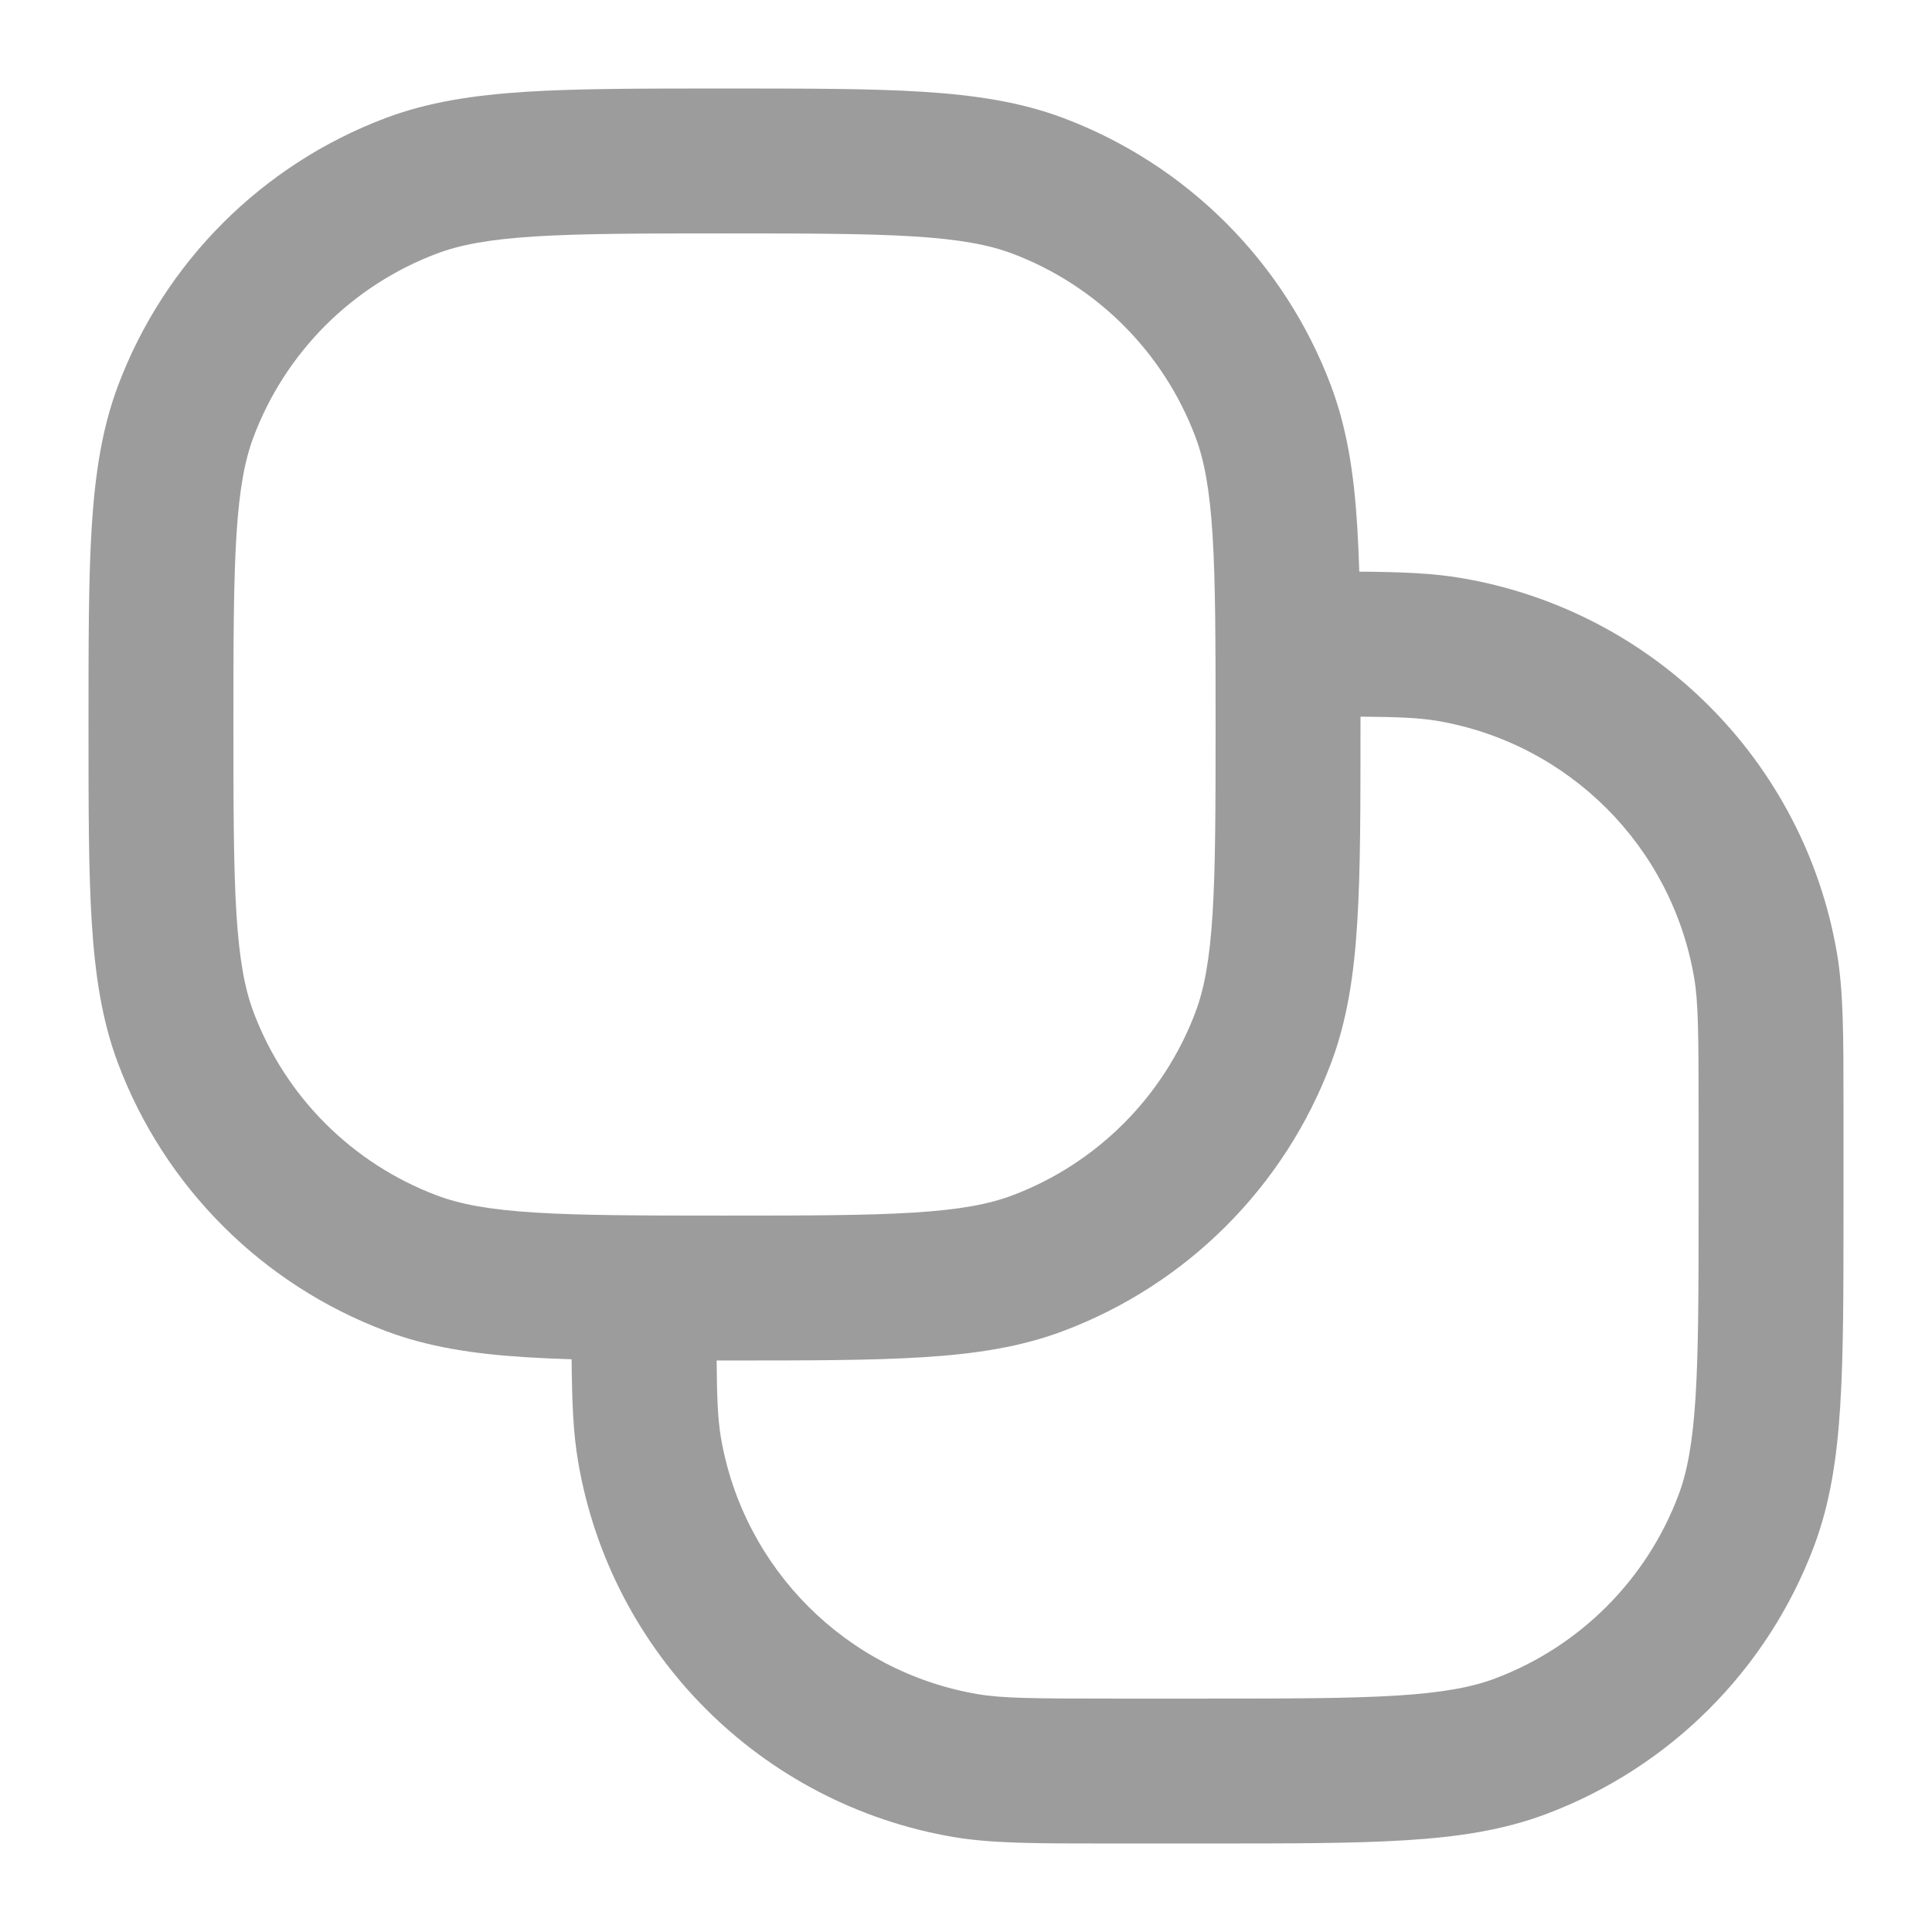
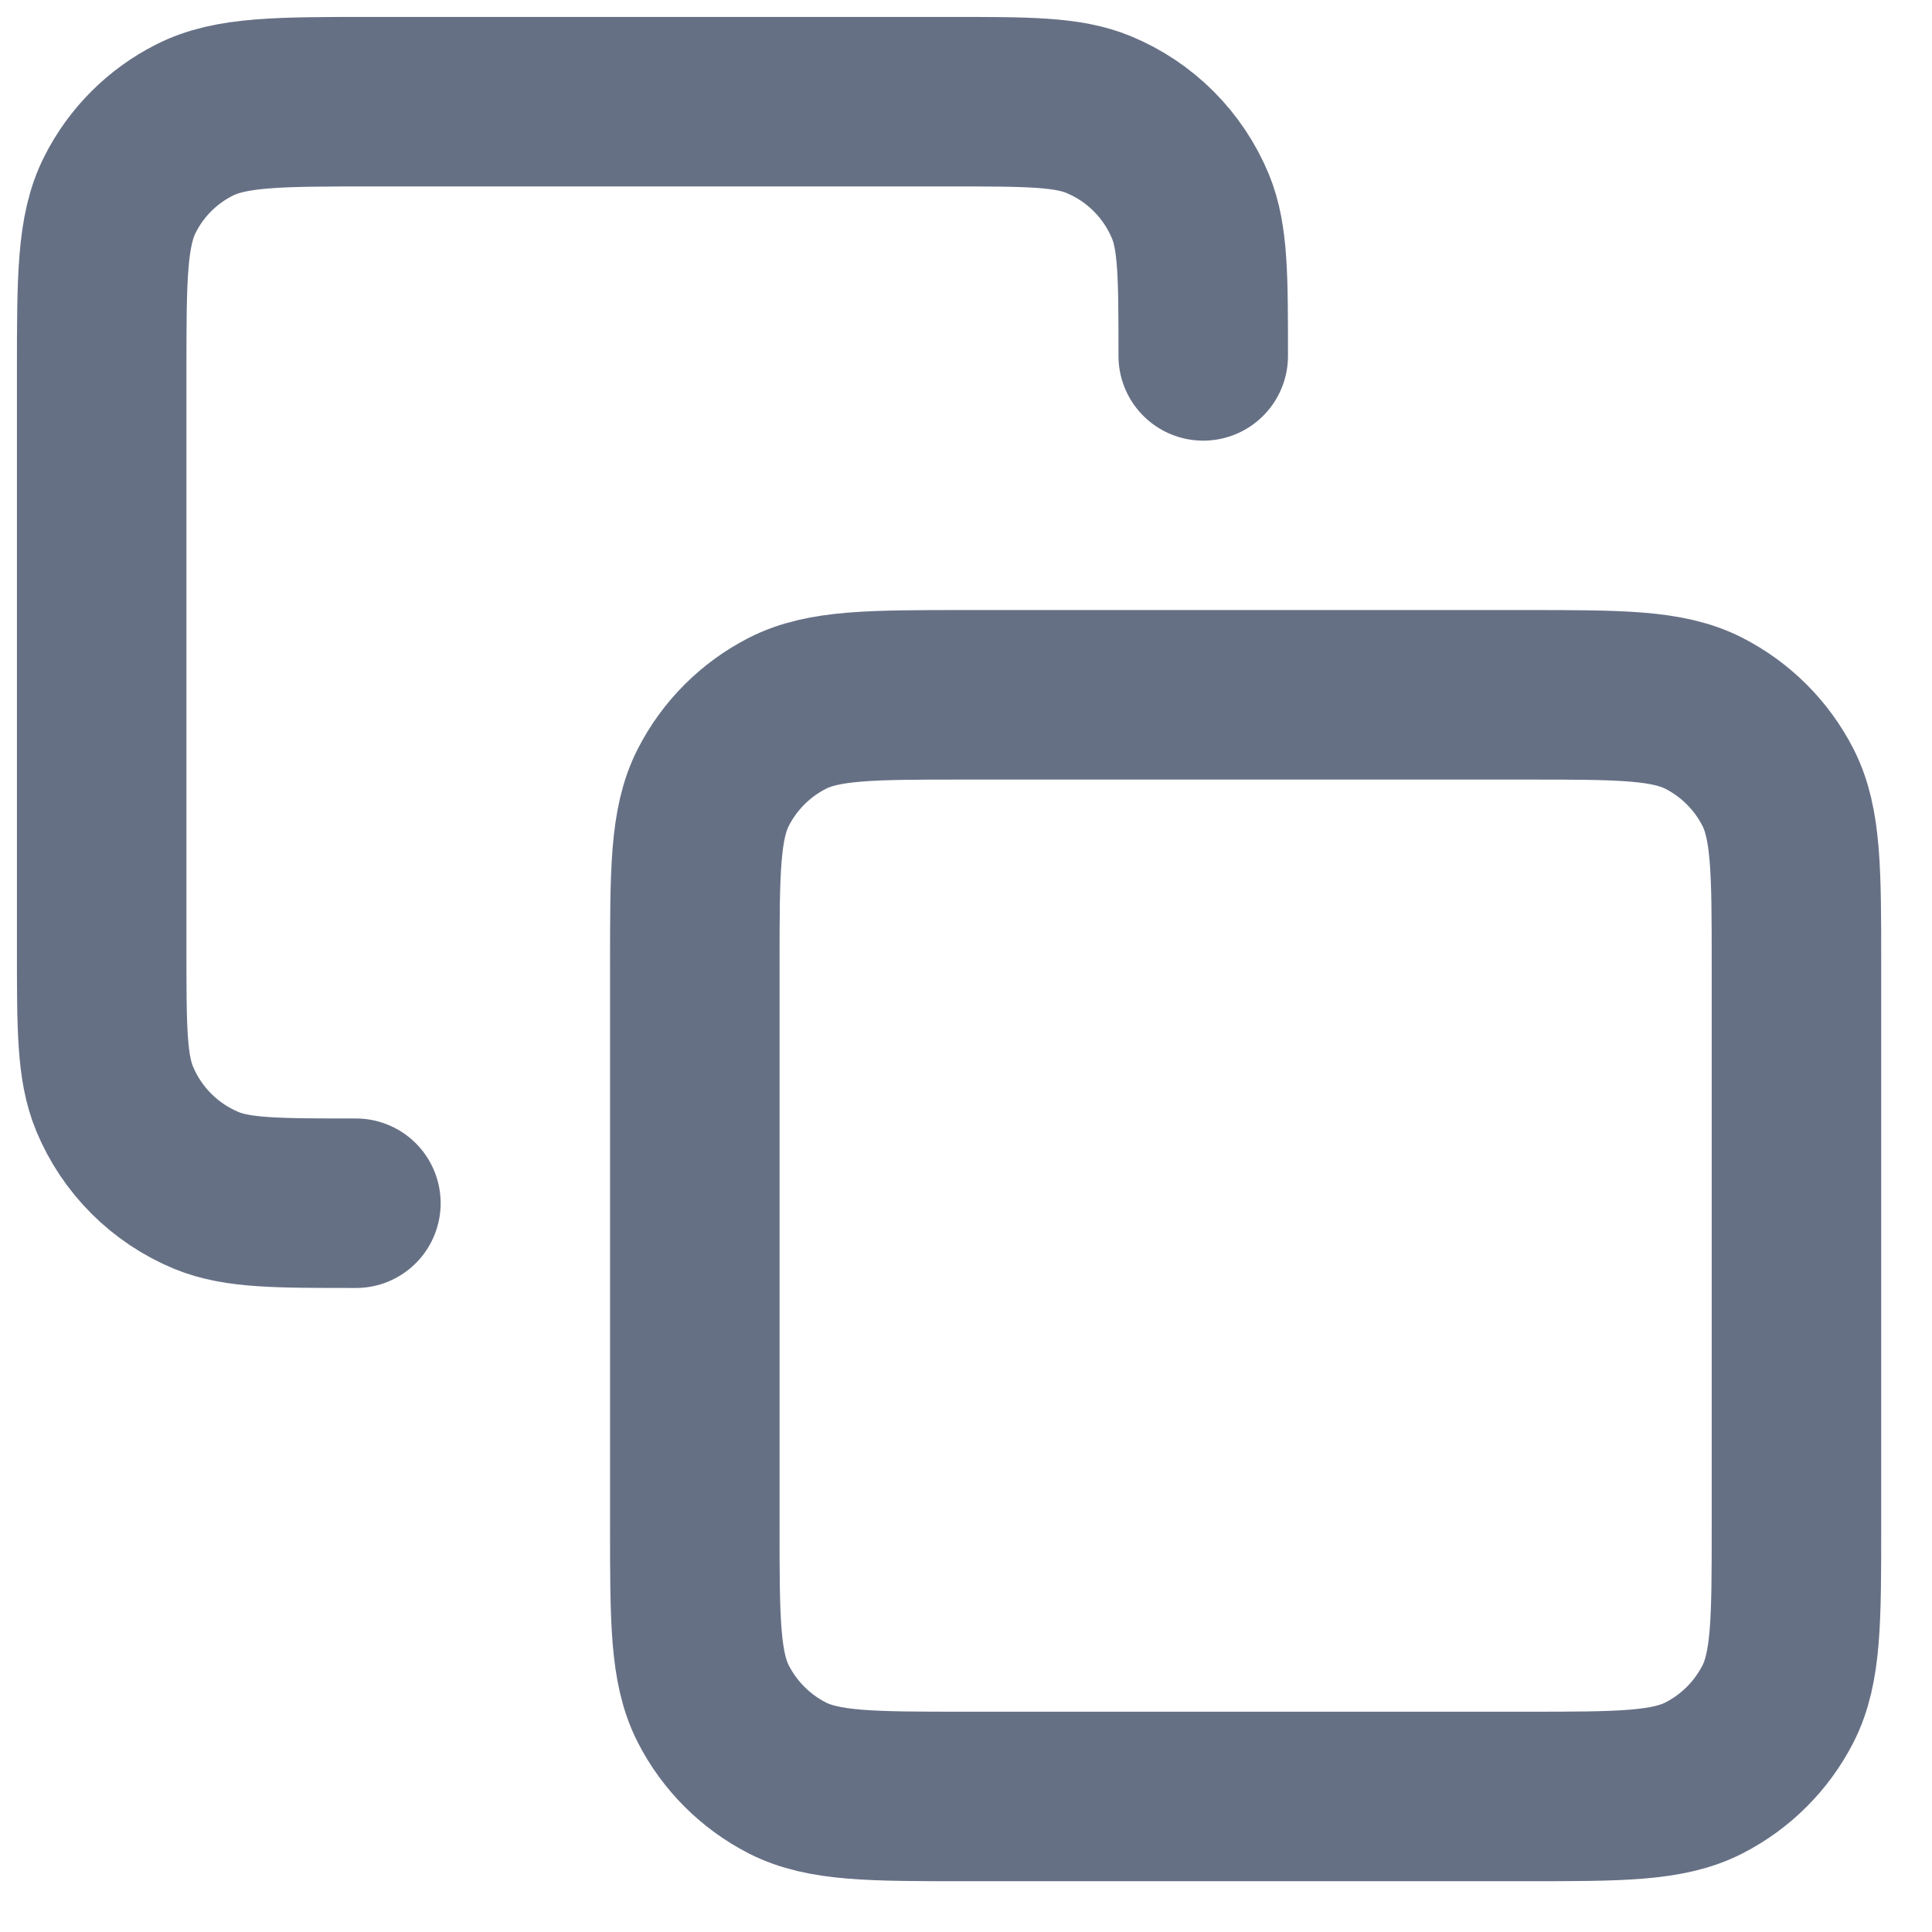
- <svg xmlns="http://www.w3.org/2000/svg" width="16" height="16" viewBox="0 0 16 16" fill="none">
-   <path fill-rule="evenodd" clip-rule="evenodd" d="M6 0.733H5.98H5.98C5.314 0.733 4.786 0.733 4.358 0.76C3.92 0.788 3.546 0.845 3.195 0.977C2.171 1.362 1.362 2.171 0.977 3.195C0.845 3.547 0.788 3.92 0.76 4.358C0.733 4.786 0.733 5.314 0.733 5.98V5.98V6V6.02V6.02C0.733 6.686 0.733 7.214 0.76 7.642C0.788 8.08 0.845 8.454 0.977 8.805C1.362 9.829 2.171 10.638 3.195 11.023C3.546 11.155 3.92 11.213 4.358 11.24C4.475 11.247 4.601 11.253 4.734 11.257C4.737 11.61 4.747 11.871 4.788 12.106C5.059 13.696 6.304 14.941 7.894 15.213C8.212 15.267 8.579 15.267 9.157 15.267H9.157L9.222 15.267H10H10.02H10.02C10.686 15.267 11.214 15.267 11.642 15.24C12.08 15.213 12.454 15.155 12.805 15.023C13.829 14.638 14.638 13.829 15.023 12.805C15.155 12.454 15.213 12.08 15.24 11.642C15.267 11.214 15.267 10.686 15.267 10.02V10.02V10V9.222L15.267 9.157C15.267 8.579 15.267 8.212 15.213 7.894C14.941 6.304 13.696 5.059 12.106 4.788C11.871 4.747 11.61 4.737 11.257 4.734C11.253 4.601 11.247 4.476 11.24 4.358C11.213 3.92 11.155 3.547 11.023 3.195C10.638 2.171 9.829 1.362 8.805 0.977C8.454 0.845 8.08 0.788 7.642 0.76C7.214 0.733 6.686 0.733 6.02 0.733H6.02H6ZM11.267 5.935C11.267 5.95 11.267 5.965 11.267 5.98V6V6.02C11.267 6.686 11.267 7.214 11.24 7.642C11.213 8.08 11.155 8.454 11.023 8.805C10.638 9.829 9.829 10.638 8.805 11.023C8.454 11.155 8.08 11.213 7.642 11.24C7.214 11.267 6.686 11.267 6.02 11.267H6H5.98C5.965 11.267 5.95 11.267 5.935 11.267C5.937 11.589 5.946 11.76 5.97 11.904C6.156 12.992 7.008 13.844 8.096 14.03C8.3 14.065 8.558 14.067 9.222 14.067H10C10.691 14.067 11.181 14.066 11.567 14.042C11.949 14.018 12.189 13.973 12.383 13.9C13.083 13.636 13.636 13.083 13.9 12.383C13.973 12.189 14.018 11.949 14.042 11.567C14.066 11.181 14.067 10.691 14.067 10V9.222C14.067 8.558 14.065 8.3 14.03 8.096C13.844 7.008 12.992 6.156 11.904 5.97C11.76 5.946 11.589 5.937 11.267 5.935ZM3.618 2.1C3.811 2.027 4.051 1.982 4.433 1.958C4.819 1.934 5.31 1.933 6 1.933C6.691 1.933 7.181 1.934 7.567 1.958C7.949 1.982 8.189 2.027 8.383 2.1C9.083 2.364 9.636 2.917 9.9 3.618C9.973 3.811 10.018 4.051 10.042 4.433C10.066 4.819 10.067 5.31 10.067 6C10.067 6.691 10.066 7.181 10.042 7.567C10.018 7.949 9.973 8.189 9.9 8.383C9.636 9.083 9.083 9.636 8.383 9.9C8.189 9.973 7.949 10.018 7.567 10.042C7.181 10.066 6.691 10.067 6 10.067C5.31 10.067 4.819 10.066 4.433 10.042C4.051 10.018 3.811 9.973 3.618 9.9C2.917 9.636 2.364 9.083 2.1 8.383C2.027 8.189 1.982 7.949 1.958 7.567C1.934 7.181 1.933 6.691 1.933 6C1.933 5.31 1.934 4.819 1.958 4.433C1.982 4.051 2.027 3.811 2.1 3.618C2.364 2.917 2.917 2.364 3.618 2.1Z" fill="#9C9C9C" />
+ <svg xmlns="http://www.w3.org/2000/svg" width="19" height="19" viewBox="0 0 19 19" fill="none">
+   <path d="M3.5 11.833C2.723 11.833 2.335 11.833 2.029 11.707C1.62 11.537 1.296 11.213 1.127 10.805C1 10.498 1 10.11 1 9.333V3.667C1 2.733 1 2.267 1.182 1.91C1.341 1.596 1.596 1.341 1.91 1.182C2.267 1 2.733 1 3.667 1H9.333C10.11 1 10.498 1 10.805 1.127C11.213 1.296 11.537 1.62 11.707 2.029C11.833 2.335 11.833 2.723 11.833 3.5M9.5 17.667H15C15.933 17.667 16.4 17.667 16.757 17.485C17.07 17.325 17.325 17.07 17.485 16.757C17.667 16.4 17.667 15.933 17.667 15V9.5C17.667 8.567 17.667 8.1 17.485 7.743C17.325 7.43 17.07 7.175 16.757 7.015C16.4 6.833 15.933 6.833 15 6.833H9.5C8.567 6.833 8.1 6.833 7.743 7.015C7.43 7.175 7.175 7.43 7.015 7.743C6.833 8.1 6.833 8.567 6.833 9.5V15C6.833 15.933 6.833 16.4 7.015 16.757C7.175 17.07 7.43 17.325 7.743 17.485C8.1 17.667 8.567 17.667 9.5 17.667Z" stroke="#667085" stroke-width="1.667" stroke-linecap="round" stroke-linejoin="round" />
</svg>
